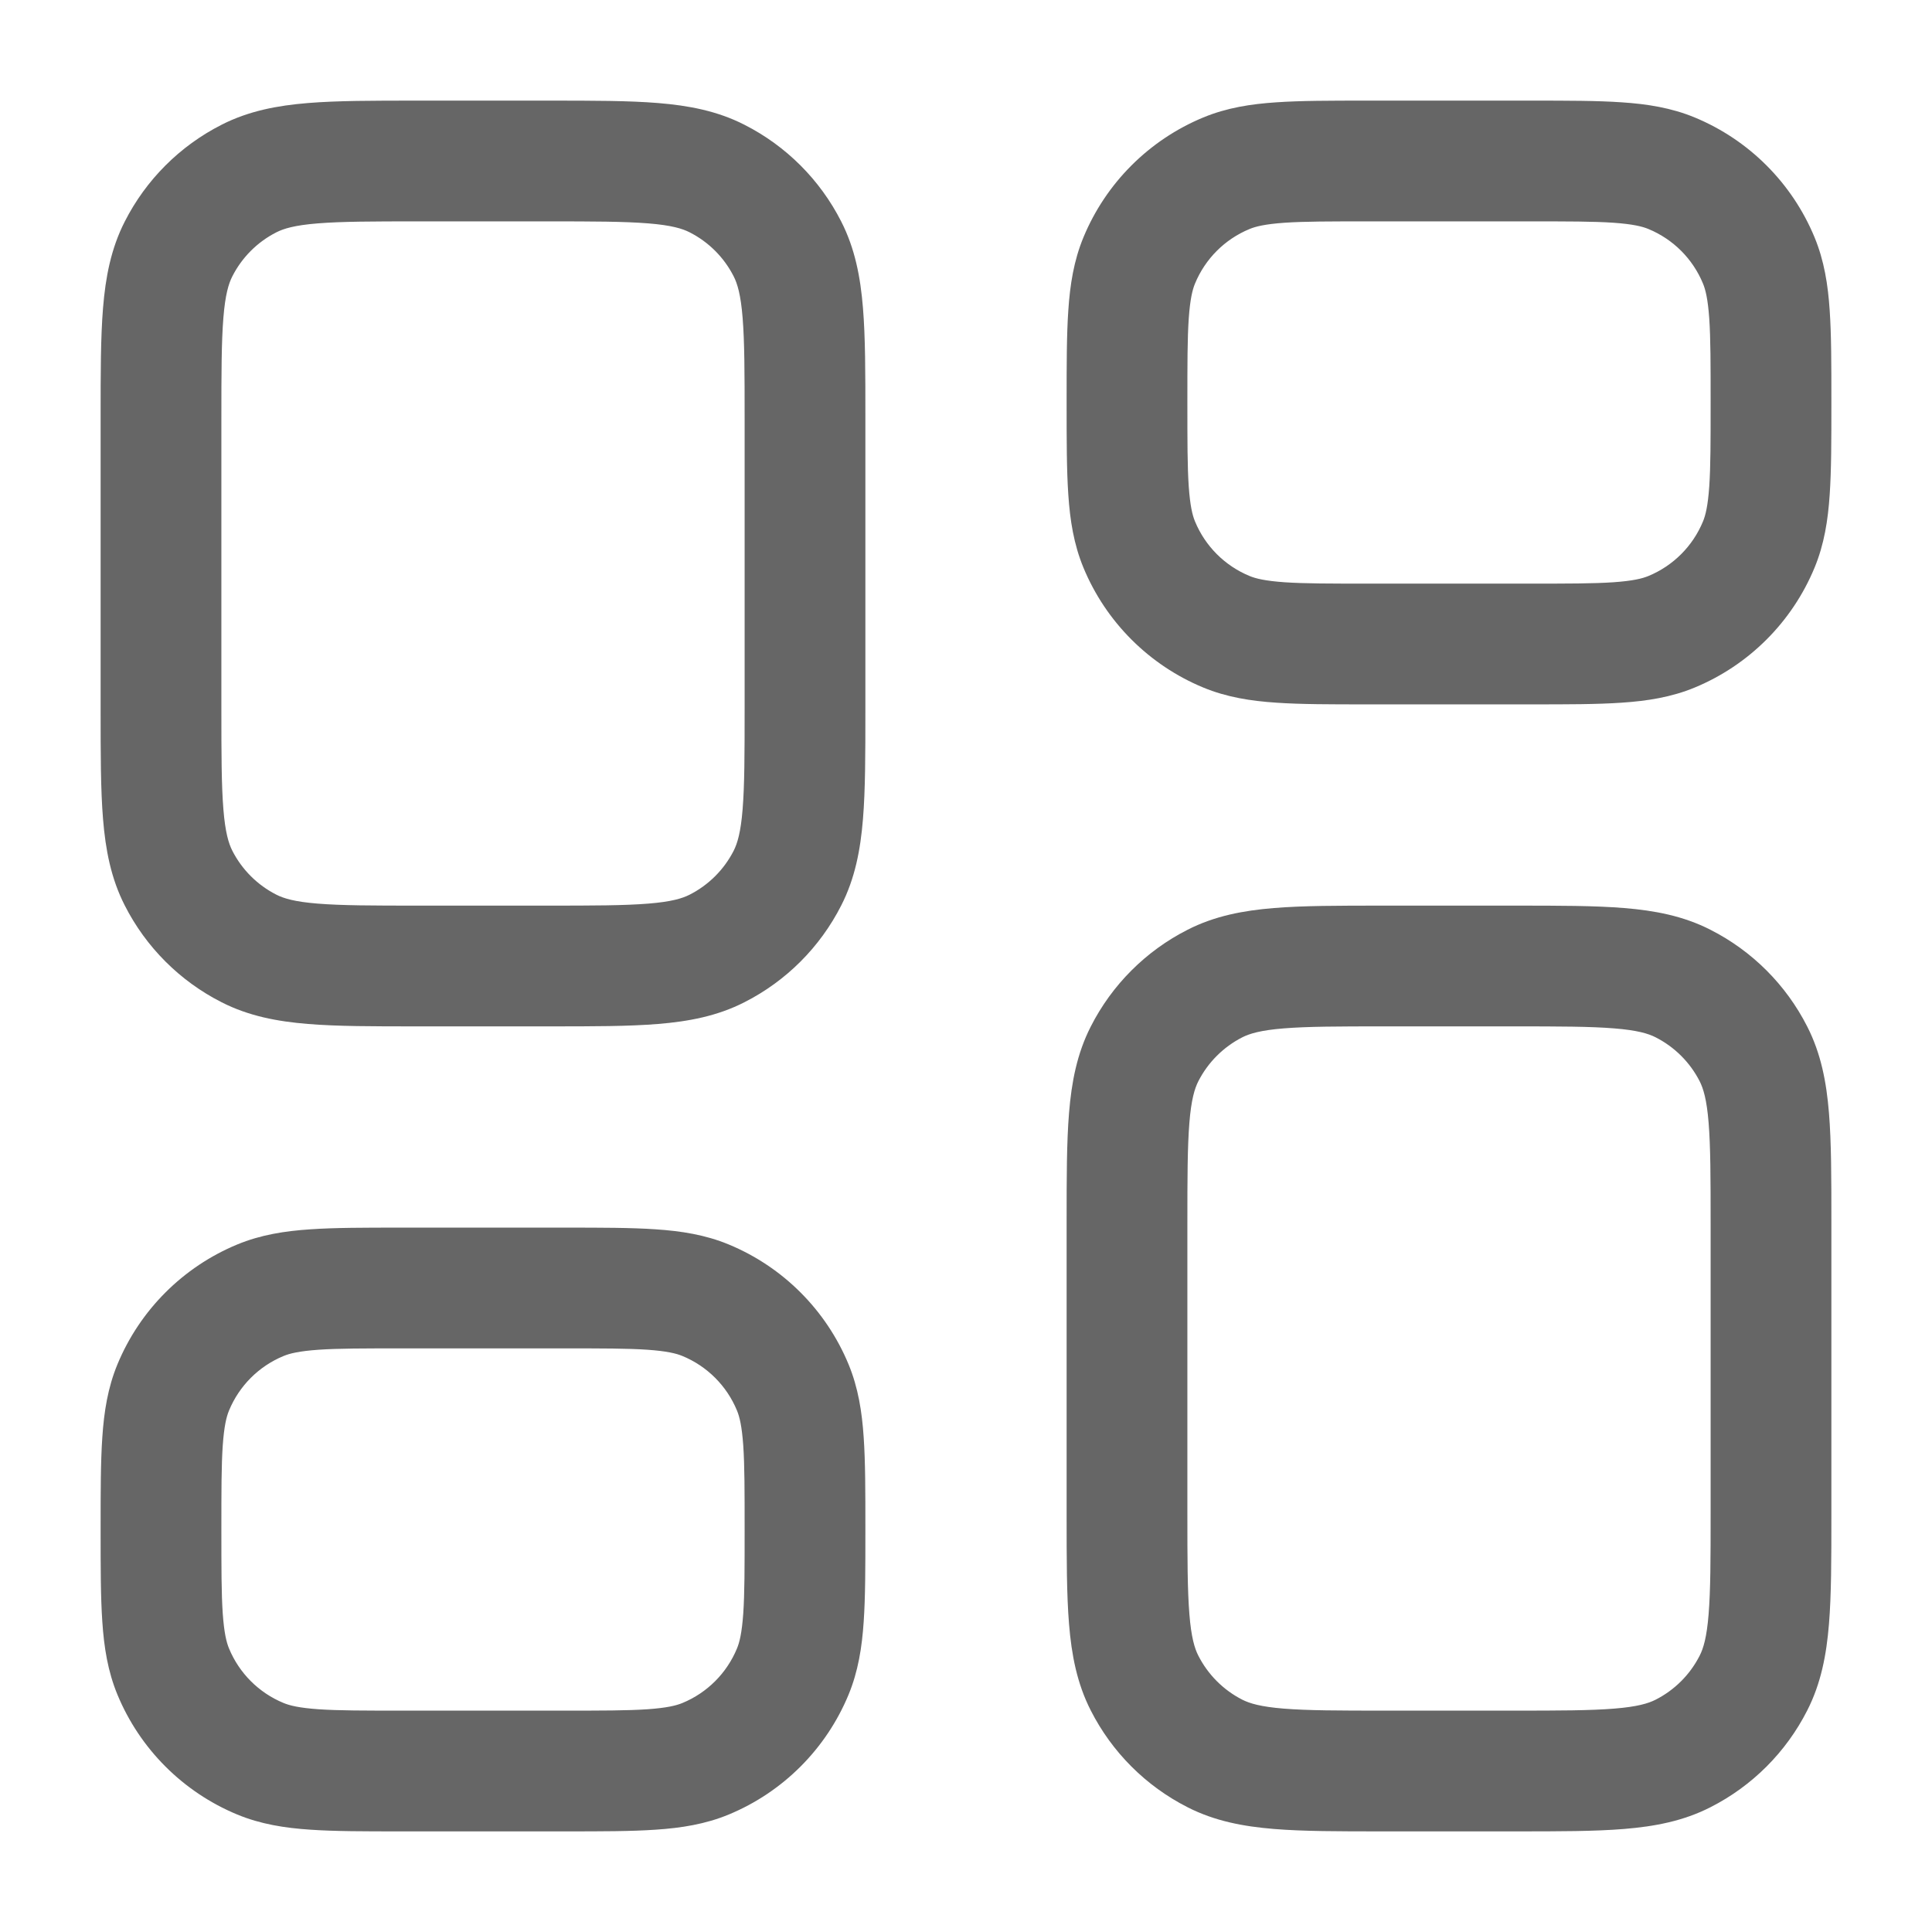
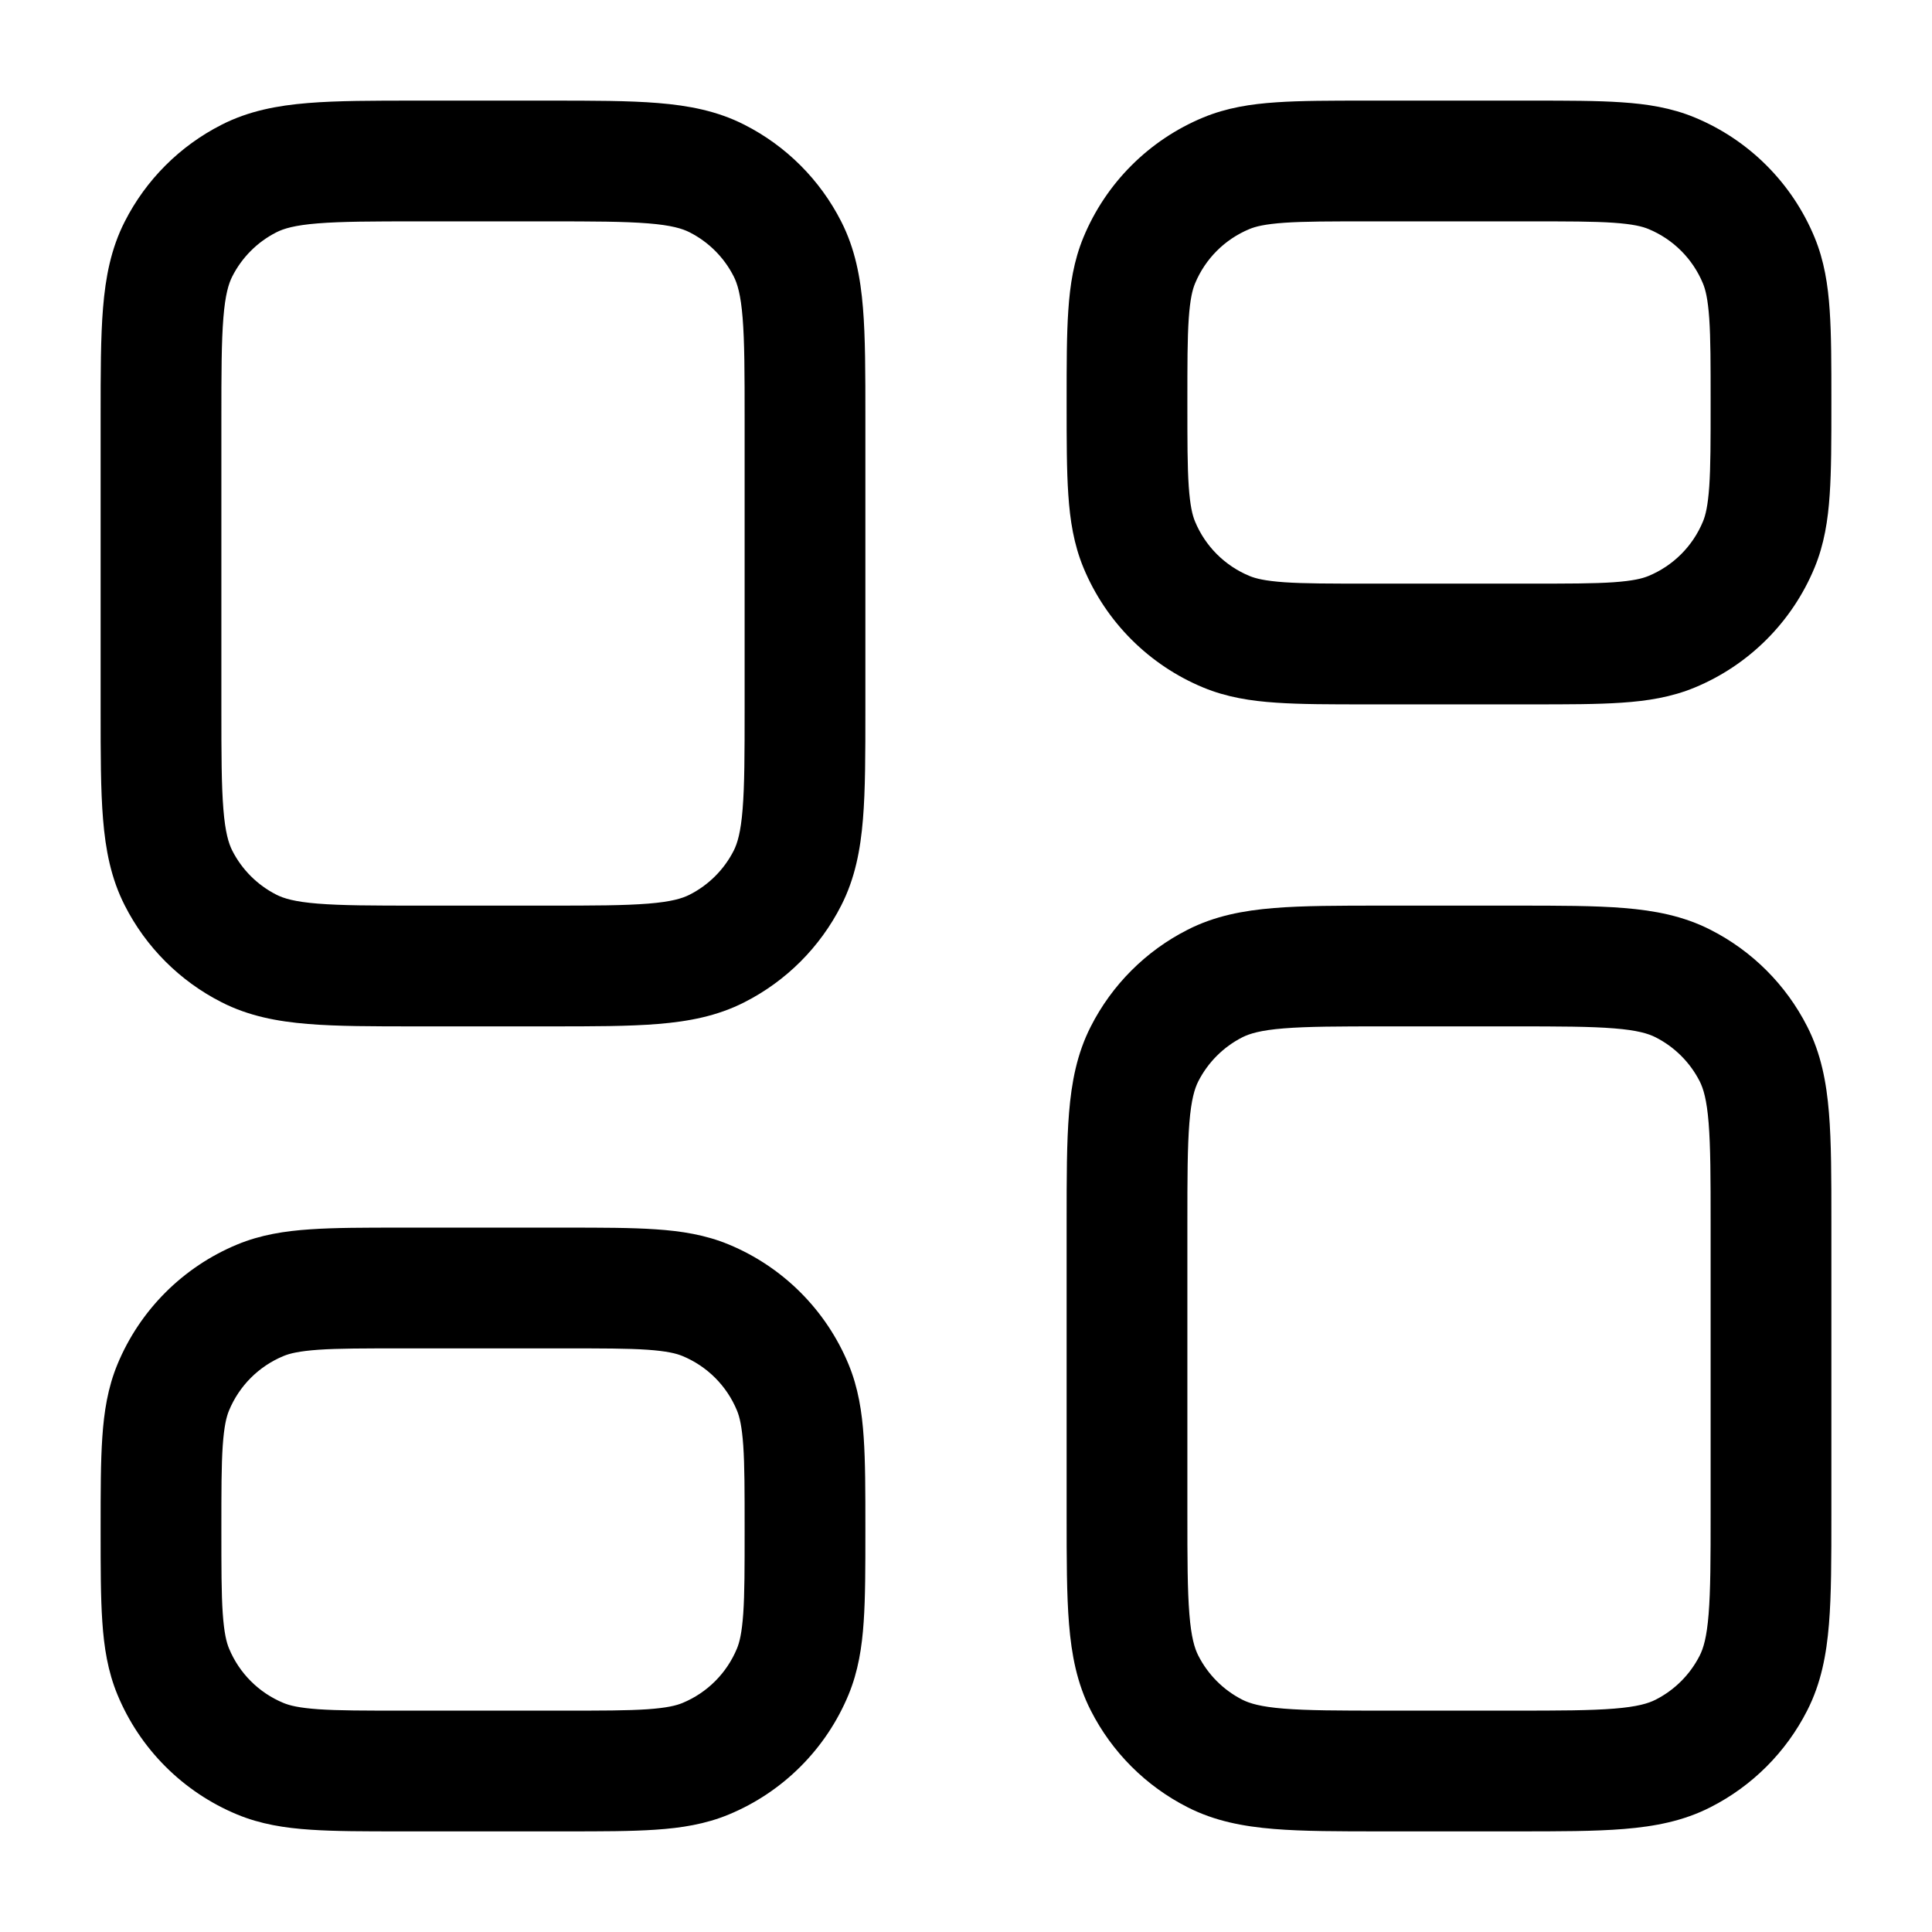
<svg xmlns="http://www.w3.org/2000/svg" width="24" height="24" viewBox="0 0 24 24" fill="none">
-   <path fill-rule="evenodd" clip-rule="evenodd" d="M5.2 1.25L5.17 1.25C4.635 1.25 4.19 1.25 3.825 1.28C3.445 1.311 3.089 1.378 2.752 1.55C2.234 1.813 1.813 2.234 1.55 2.752C1.378 3.089 1.311 3.445 1.28 3.825C1.25 4.19 1.25 4.635 1.25 5.17L1.25 5.2V8.8L1.25 8.83C1.25 9.365 1.25 9.81 1.28 10.175C1.311 10.555 1.378 10.911 1.55 11.248C1.813 11.766 2.234 12.187 2.752 12.45C3.089 12.622 3.445 12.689 3.825 12.72C4.19 12.75 4.635 12.75 5.17 12.75H5.17H5.2H6.8H6.83H6.83C7.365 12.75 7.81 12.75 8.175 12.72C8.555 12.689 8.911 12.622 9.248 12.45C9.766 12.187 10.187 11.766 10.45 11.248C10.622 10.911 10.689 10.555 10.72 10.175C10.75 9.81 10.75 9.365 10.75 8.831V8.83V8.8V5.2V5.17V5.17C10.75 4.635 10.75 4.19 10.72 3.825C10.689 3.445 10.622 3.089 10.45 2.752C10.187 2.234 9.766 1.813 9.248 1.55C8.911 1.378 8.555 1.311 8.175 1.28C7.81 1.25 7.365 1.25 6.83 1.25L6.8 1.25H5.2ZM3.433 2.886C3.523 2.84 3.66 2.798 3.947 2.775C4.243 2.751 4.628 2.75 5.2 2.75H6.8C7.372 2.75 7.757 2.751 8.053 2.775C8.34 2.798 8.477 2.84 8.567 2.886C8.803 3.006 8.994 3.197 9.114 3.433C9.16 3.523 9.202 3.66 9.225 3.947C9.249 4.243 9.25 4.628 9.25 5.2V8.8C9.25 9.372 9.249 9.757 9.225 10.053C9.202 10.34 9.16 10.477 9.114 10.568C8.994 10.803 8.803 10.994 8.567 11.114C8.477 11.16 8.34 11.202 8.053 11.225C7.757 11.249 7.372 11.25 6.8 11.25H5.2C4.628 11.25 4.243 11.249 3.947 11.225C3.66 11.202 3.523 11.16 3.433 11.114C3.197 10.994 3.006 10.803 2.886 10.568C2.84 10.477 2.798 10.34 2.775 10.053C2.751 9.757 2.75 9.372 2.75 8.8V5.2C2.75 4.628 2.751 4.243 2.775 3.947C2.798 3.66 2.84 3.523 2.886 3.433C3.006 3.197 3.197 3.006 3.433 2.886ZM5 15.25H4.975C4.53 15.25 4.159 15.25 3.855 15.271C3.538 15.292 3.238 15.339 2.948 15.459C2.274 15.738 1.738 16.274 1.459 16.948C1.339 17.238 1.292 17.538 1.271 17.855C1.25 18.159 1.25 18.53 1.25 18.975L1.25 19L1.25 19.025C1.25 19.47 1.25 19.841 1.271 20.145C1.292 20.462 1.339 20.762 1.459 21.052C1.738 21.726 2.274 22.262 2.948 22.541C3.238 22.661 3.538 22.708 3.855 22.729C4.159 22.75 4.53 22.75 4.975 22.75H5H7H7.025C7.47 22.75 7.841 22.75 8.145 22.729C8.462 22.708 8.762 22.661 9.052 22.541C9.726 22.262 10.262 21.726 10.541 21.052C10.661 20.762 10.708 20.462 10.729 20.145C10.75 19.841 10.75 19.47 10.75 19.025V19V18.975C10.75 18.53 10.75 18.159 10.729 17.855C10.708 17.538 10.661 17.238 10.541 16.948C10.262 16.274 9.726 15.738 9.052 15.459C8.762 15.339 8.462 15.292 8.145 15.271C7.841 15.25 7.47 15.25 7.025 15.25H7H5ZM3.522 16.845C3.599 16.813 3.716 16.784 3.957 16.767C4.204 16.75 4.524 16.75 5 16.75H7C7.476 16.75 7.796 16.75 8.043 16.767C8.284 16.784 8.401 16.813 8.478 16.845C8.785 16.972 9.028 17.215 9.155 17.522C9.187 17.599 9.216 17.716 9.233 17.957C9.25 18.204 9.25 18.524 9.25 19C9.25 19.476 9.25 19.796 9.233 20.043C9.216 20.284 9.187 20.401 9.155 20.478C9.028 20.785 8.785 21.028 8.478 21.155C8.401 21.187 8.284 21.216 8.043 21.233C7.796 21.25 7.476 21.25 7 21.25H5C4.524 21.25 4.204 21.25 3.957 21.233C3.716 21.216 3.599 21.187 3.522 21.155C3.215 21.028 2.972 20.785 2.845 20.478C2.813 20.401 2.784 20.284 2.767 20.043C2.75 19.796 2.75 19.476 2.75 19C2.75 18.524 2.75 18.204 2.767 17.957C2.784 17.716 2.813 17.599 2.845 17.522C2.972 17.215 3.215 16.972 3.522 16.845ZM16.975 1.25L17 1.25H19L19.025 1.25C19.47 1.25 19.841 1.25 20.145 1.271C20.462 1.292 20.762 1.339 21.052 1.459C21.726 1.738 22.262 2.274 22.541 2.948C22.661 3.238 22.708 3.538 22.729 3.855C22.75 4.159 22.75 4.53 22.75 4.975V5V5.025C22.75 5.47 22.75 5.841 22.729 6.145C22.708 6.462 22.661 6.762 22.541 7.052C22.262 7.726 21.726 8.262 21.052 8.541C20.762 8.661 20.462 8.708 20.145 8.729C19.841 8.75 19.47 8.75 19.025 8.75H19H17H16.975C16.53 8.75 16.159 8.75 15.855 8.729C15.537 8.708 15.238 8.661 14.948 8.541C14.274 8.262 13.738 7.726 13.459 7.052C13.339 6.762 13.292 6.462 13.271 6.145C13.25 5.841 13.25 5.47 13.25 5.025V5V4.975C13.25 4.53 13.25 4.159 13.271 3.855C13.292 3.538 13.339 3.238 13.459 2.948C13.738 2.274 14.274 1.738 14.948 1.459C15.238 1.339 15.537 1.292 15.855 1.271C16.159 1.25 16.53 1.25 16.975 1.25ZM15.957 2.767C15.716 2.784 15.599 2.813 15.522 2.845C15.215 2.972 14.972 3.215 14.845 3.522C14.813 3.599 14.784 3.716 14.767 3.957C14.75 4.204 14.75 4.524 14.75 5C14.75 5.476 14.75 5.796 14.767 6.043C14.784 6.284 14.813 6.401 14.845 6.478C14.972 6.785 15.215 7.028 15.522 7.155C15.599 7.187 15.716 7.216 15.957 7.233C16.204 7.25 16.524 7.25 17 7.25H19C19.476 7.25 19.796 7.25 20.043 7.233C20.284 7.216 20.401 7.187 20.478 7.155C20.785 7.028 21.028 6.785 21.155 6.478C21.187 6.401 21.216 6.284 21.233 6.043C21.25 5.796 21.25 5.476 21.25 5C21.25 4.524 21.25 4.204 21.233 3.957C21.216 3.716 21.187 3.599 21.155 3.522C21.028 3.215 20.785 2.972 20.478 2.845C20.401 2.813 20.284 2.784 20.043 2.767C19.796 2.75 19.476 2.75 19 2.75H17C16.524 2.75 16.204 2.75 15.957 2.767ZM17.2 11.25H17.17C16.635 11.25 16.19 11.25 15.825 11.28C15.445 11.311 15.089 11.378 14.752 11.55C14.234 11.813 13.813 12.234 13.55 12.752C13.378 13.089 13.311 13.445 13.28 13.825C13.25 14.19 13.25 14.635 13.25 15.17V15.2V18.8V18.83C13.25 19.365 13.25 19.81 13.28 20.175C13.311 20.555 13.378 20.911 13.55 21.248C13.813 21.766 14.234 22.187 14.752 22.45C15.089 22.622 15.445 22.689 15.825 22.72C16.189 22.75 16.635 22.75 17.169 22.75H17.169H17.2H18.8H18.831H18.831C19.365 22.75 19.811 22.75 20.175 22.72C20.555 22.689 20.911 22.622 21.248 22.45C21.766 22.187 22.187 21.766 22.45 21.248C22.622 20.911 22.689 20.555 22.72 20.175C22.75 19.811 22.75 19.365 22.75 18.831V18.831V18.8V15.2V15.169V15.169C22.75 14.635 22.75 14.19 22.72 13.825C22.689 13.445 22.622 13.089 22.45 12.752C22.187 12.234 21.766 11.813 21.248 11.55C20.911 11.378 20.555 11.311 20.175 11.28C19.81 11.25 19.365 11.25 18.83 11.25H18.8H17.2ZM15.432 12.886C15.523 12.84 15.66 12.798 15.947 12.775C16.243 12.751 16.628 12.75 17.2 12.75H18.8C19.372 12.75 19.757 12.751 20.052 12.775C20.34 12.798 20.477 12.84 20.567 12.886C20.803 13.006 20.994 13.197 21.114 13.432C21.16 13.523 21.202 13.66 21.225 13.947C21.249 14.243 21.25 14.628 21.25 15.2V18.8C21.25 19.372 21.249 19.757 21.225 20.052C21.202 20.34 21.16 20.477 21.114 20.567C20.994 20.803 20.803 20.994 20.567 21.114C20.477 21.16 20.34 21.202 20.052 21.225C19.757 21.249 19.372 21.25 18.8 21.25H17.2C16.628 21.25 16.243 21.249 15.947 21.225C15.66 21.202 15.523 21.16 15.432 21.114C15.197 20.994 15.006 20.803 14.886 20.567C14.84 20.477 14.798 20.34 14.775 20.052C14.751 19.757 14.75 19.372 14.75 18.8V15.2C14.75 14.628 14.751 14.243 14.775 13.947C14.798 13.66 14.84 13.523 14.886 13.432C15.006 13.197 15.197 13.006 15.432 12.886Z" fill="#666666" />
+   <path fill-rule="evenodd" clip-rule="evenodd" d="M5.2 1.25L5.17 1.25C4.635 1.25 4.19 1.25 3.825 1.28C3.445 1.311 3.089 1.378 2.752 1.55C2.234 1.813 1.813 2.234 1.55 2.752C1.378 3.089 1.311 3.445 1.28 3.825C1.25 4.19 1.25 4.635 1.25 5.17L1.25 5.2V8.8L1.25 8.83C1.25 9.365 1.25 9.81 1.28 10.175C1.311 10.555 1.378 10.911 1.55 11.248C1.813 11.766 2.234 12.187 2.752 12.45C3.089 12.622 3.445 12.689 3.825 12.72C4.19 12.75 4.635 12.75 5.17 12.75H5.17H5.2H6.8H6.83H6.83C7.365 12.75 7.81 12.75 8.175 12.72C8.555 12.689 8.911 12.622 9.248 12.45C9.766 12.187 10.187 11.766 10.45 11.248C10.622 10.911 10.689 10.555 10.72 10.175C10.75 9.81 10.75 9.365 10.75 8.831V8.83V8.8V5.2V5.17V5.17C10.75 4.635 10.75 4.19 10.72 3.825C10.689 3.445 10.622 3.089 10.45 2.752C10.187 2.234 9.766 1.813 9.248 1.55C8.911 1.378 8.555 1.311 8.175 1.28C7.81 1.25 7.365 1.25 6.83 1.25L6.8 1.25H5.2ZM3.433 2.886C3.523 2.84 3.66 2.798 3.947 2.775C4.243 2.751 4.628 2.75 5.2 2.75H6.8C7.372 2.75 7.757 2.751 8.053 2.775C8.34 2.798 8.477 2.84 8.567 2.886C8.803 3.006 8.994 3.197 9.114 3.433C9.16 3.523 9.202 3.66 9.225 3.947C9.249 4.243 9.25 4.628 9.25 5.2V8.8C9.25 9.372 9.249 9.757 9.225 10.053C9.202 10.34 9.16 10.477 9.114 10.568C8.994 10.803 8.803 10.994 8.567 11.114C8.477 11.16 8.34 11.202 8.053 11.225C7.757 11.249 7.372 11.25 6.8 11.25H5.2C4.628 11.25 4.243 11.249 3.947 11.225C3.66 11.202 3.523 11.16 3.433 11.114C3.197 10.994 3.006 10.803 2.886 10.568C2.84 10.477 2.798 10.34 2.775 10.053C2.751 9.757 2.75 9.372 2.75 8.8V5.2C2.75 4.628 2.751 4.243 2.775 3.947C2.798 3.66 2.84 3.523 2.886 3.433C3.006 3.197 3.197 3.006 3.433 2.886ZM5 15.25H4.975C4.53 15.25 4.159 15.25 3.855 15.271C3.538 15.292 3.238 15.339 2.948 15.459C2.274 15.738 1.738 16.274 1.459 16.948C1.339 17.238 1.292 17.538 1.271 17.855C1.25 18.159 1.25 18.53 1.25 18.975L1.25 19L1.25 19.025C1.25 19.47 1.25 19.841 1.271 20.145C1.292 20.462 1.339 20.762 1.459 21.052C1.738 21.726 2.274 22.262 2.948 22.541C3.238 22.661 3.538 22.708 3.855 22.729C4.159 22.75 4.53 22.75 4.975 22.75H5H7H7.025C7.47 22.75 7.841 22.75 8.145 22.729C8.462 22.708 8.762 22.661 9.052 22.541C9.726 22.262 10.262 21.726 10.541 21.052C10.661 20.762 10.708 20.462 10.729 20.145C10.75 19.841 10.75 19.47 10.75 19.025V19V18.975C10.75 18.53 10.75 18.159 10.729 17.855C10.708 17.538 10.661 17.238 10.541 16.948C10.262 16.274 9.726 15.738 9.052 15.459C8.762 15.339 8.462 15.292 8.145 15.271C7.841 15.25 7.47 15.25 7.025 15.25H7H5ZM3.522 16.845C3.599 16.813 3.716 16.784 3.957 16.767C4.204 16.75 4.524 16.75 5 16.75H7C7.476 16.75 7.796 16.75 8.043 16.767C8.284 16.784 8.401 16.813 8.478 16.845C8.785 16.972 9.028 17.215 9.155 17.522C9.187 17.599 9.216 17.716 9.233 17.957C9.25 18.204 9.25 18.524 9.25 19C9.25 19.476 9.25 19.796 9.233 20.043C9.216 20.284 9.187 20.401 9.155 20.478C9.028 20.785 8.785 21.028 8.478 21.155C8.401 21.187 8.284 21.216 8.043 21.233C7.796 21.25 7.476 21.25 7 21.25H5C4.524 21.25 4.204 21.25 3.957 21.233C3.716 21.216 3.599 21.187 3.522 21.155C3.215 21.028 2.972 20.785 2.845 20.478C2.813 20.401 2.784 20.284 2.767 20.043C2.75 19.796 2.75 19.476 2.75 19C2.75 18.524 2.75 18.204 2.767 17.957C2.784 17.716 2.813 17.599 2.845 17.522C2.972 17.215 3.215 16.972 3.522 16.845ZM16.975 1.25L17 1.25H19L19.025 1.25C19.47 1.25 19.841 1.25 20.145 1.271C20.462 1.292 20.762 1.339 21.052 1.459C21.726 1.738 22.262 2.274 22.541 2.948C22.661 3.238 22.708 3.538 22.729 3.855C22.75 4.159 22.75 4.53 22.75 4.975V5V5.025C22.75 5.47 22.75 5.841 22.729 6.145C22.708 6.462 22.661 6.762 22.541 7.052C22.262 7.726 21.726 8.262 21.052 8.541C20.762 8.661 20.462 8.708 20.145 8.729C19.841 8.75 19.47 8.75 19.025 8.75H19H17H16.975C16.53 8.75 16.159 8.75 15.855 8.729C15.537 8.708 15.238 8.661 14.948 8.541C14.274 8.262 13.738 7.726 13.459 7.052C13.339 6.762 13.292 6.462 13.271 6.145C13.25 5.841 13.25 5.47 13.25 5.025V5V4.975C13.25 4.53 13.25 4.159 13.271 3.855C13.292 3.538 13.339 3.238 13.459 2.948C13.738 2.274 14.274 1.738 14.948 1.459C15.238 1.339 15.537 1.292 15.855 1.271C16.159 1.25 16.53 1.25 16.975 1.25ZM15.957 2.767C15.716 2.784 15.599 2.813 15.522 2.845C15.215 2.972 14.972 3.215 14.845 3.522C14.813 3.599 14.784 3.716 14.767 3.957C14.75 4.204 14.75 4.524 14.75 5C14.75 5.476 14.75 5.796 14.767 6.043C14.784 6.284 14.813 6.401 14.845 6.478C14.972 6.785 15.215 7.028 15.522 7.155C15.599 7.187 15.716 7.216 15.957 7.233C16.204 7.25 16.524 7.25 17 7.25H19C19.476 7.25 19.796 7.25 20.043 7.233C20.284 7.216 20.401 7.187 20.478 7.155C20.785 7.028 21.028 6.785 21.155 6.478C21.187 6.401 21.216 6.284 21.233 6.043C21.25 5.796 21.25 5.476 21.25 5C21.25 4.524 21.25 4.204 21.233 3.957C21.216 3.716 21.187 3.599 21.155 3.522C21.028 3.215 20.785 2.972 20.478 2.845C20.401 2.813 20.284 2.784 20.043 2.767C19.796 2.75 19.476 2.75 19 2.75H17C16.524 2.75 16.204 2.75 15.957 2.767ZM17.2 11.25H17.17C16.635 11.25 16.19 11.25 15.825 11.28C15.445 11.311 15.089 11.378 14.752 11.55C14.234 11.813 13.813 12.234 13.55 12.752C13.378 13.089 13.311 13.445 13.28 13.825C13.25 14.19 13.25 14.635 13.25 15.17V15.2V18.8V18.83C13.25 19.365 13.25 19.81 13.28 20.175C13.311 20.555 13.378 20.911 13.55 21.248C13.813 21.766 14.234 22.187 14.752 22.45C15.089 22.622 15.445 22.689 15.825 22.72C16.189 22.75 16.635 22.75 17.169 22.75H17.169H17.2H18.8H18.831H18.831C19.365 22.75 19.811 22.75 20.175 22.72C20.555 22.689 20.911 22.622 21.248 22.45C21.766 22.187 22.187 21.766 22.45 21.248C22.622 20.911 22.689 20.555 22.72 20.175C22.75 19.811 22.75 19.365 22.75 18.831V18.831V18.8V15.2V15.169V15.169C22.75 14.635 22.75 14.19 22.72 13.825C22.689 13.445 22.622 13.089 22.45 12.752C22.187 12.234 21.766 11.813 21.248 11.55C20.911 11.378 20.555 11.311 20.175 11.28C19.81 11.25 19.365 11.25 18.83 11.25H18.8H17.2ZM15.432 12.886C15.523 12.84 15.66 12.798 15.947 12.775C16.243 12.751 16.628 12.75 17.2 12.75H18.8C19.372 12.75 19.757 12.751 20.052 12.775C20.34 12.798 20.477 12.84 20.567 12.886C20.803 13.006 20.994 13.197 21.114 13.432C21.16 13.523 21.202 13.66 21.225 13.947C21.249 14.243 21.25 14.628 21.25 15.2V18.8C21.25 19.372 21.249 19.757 21.225 20.052C21.202 20.34 21.16 20.477 21.114 20.567C20.994 20.803 20.803 20.994 20.567 21.114C20.477 21.16 20.34 21.202 20.052 21.225C19.757 21.249 19.372 21.25 18.8 21.25H17.2C16.628 21.25 16.243 21.249 15.947 21.225C15.66 21.202 15.523 21.16 15.432 21.114C15.197 20.994 15.006 20.803 14.886 20.567C14.84 20.477 14.798 20.34 14.775 20.052C14.751 19.757 14.75 19.372 14.75 18.8V15.2C14.75 14.628 14.751 14.243 14.775 13.947C14.798 13.66 14.84 13.523 14.886 13.432C15.006 13.197 15.197 13.006 15.432 12.886Z" fill="currentColor" />
</svg>
